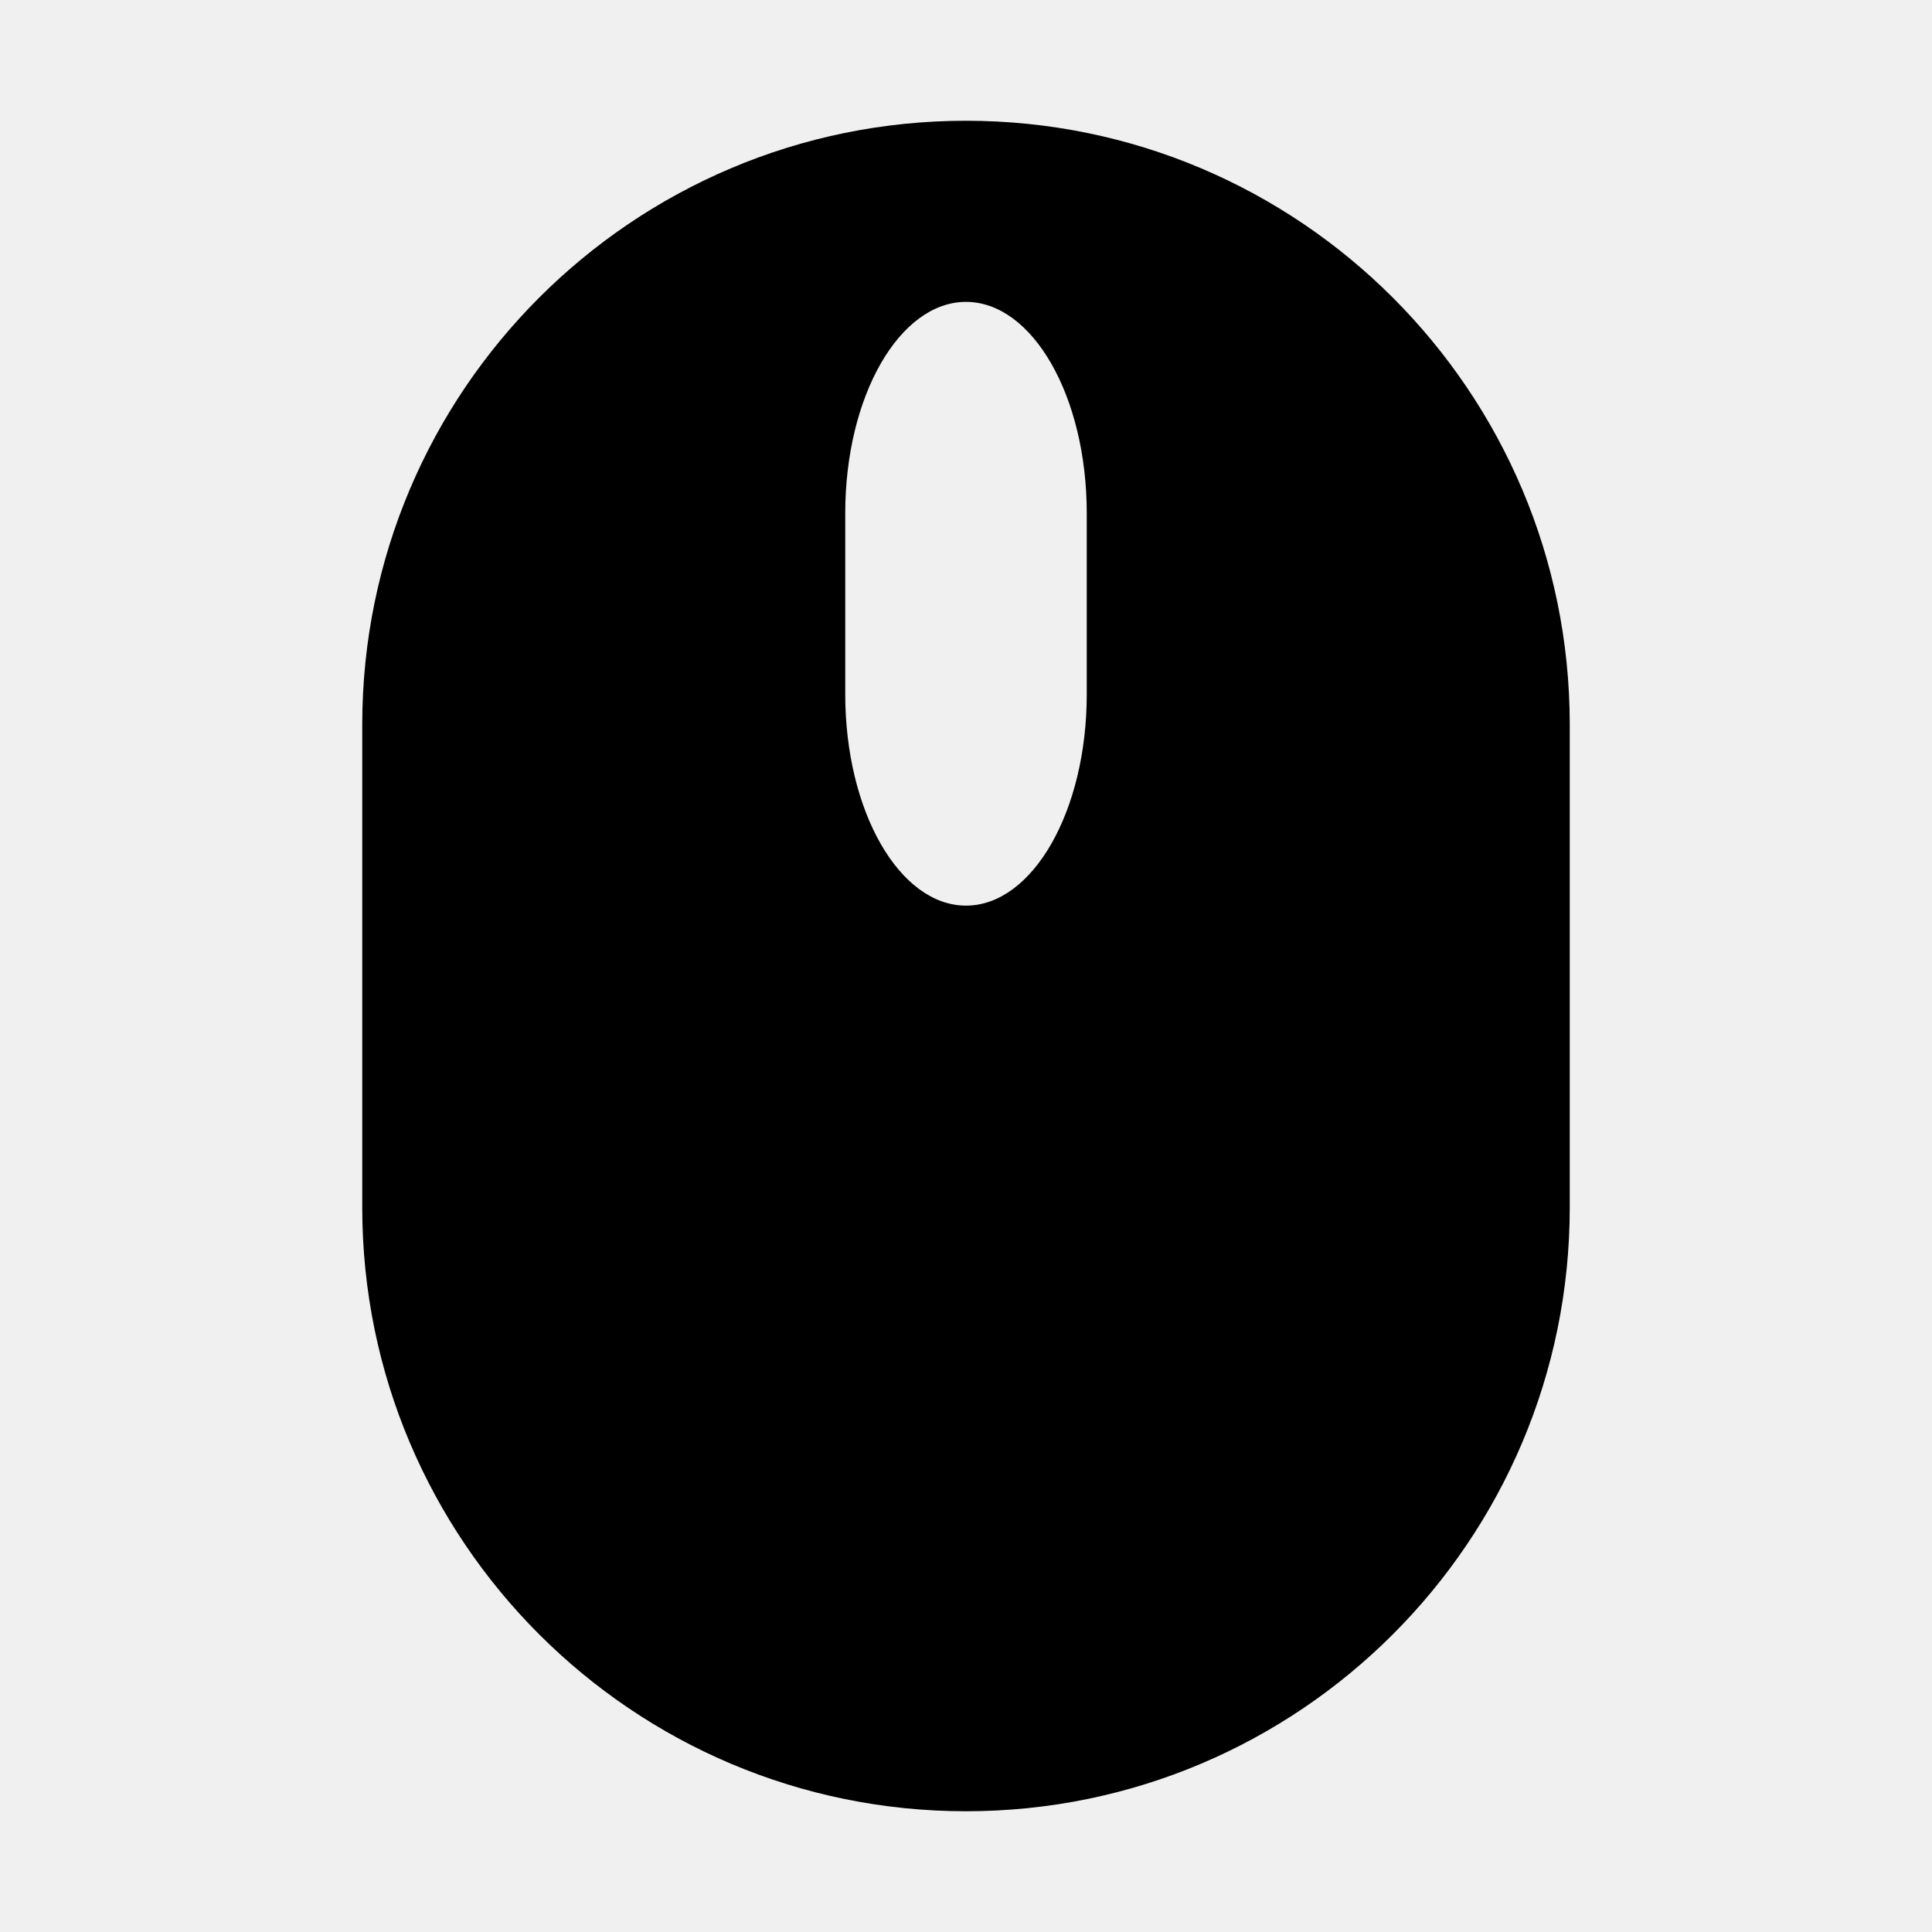
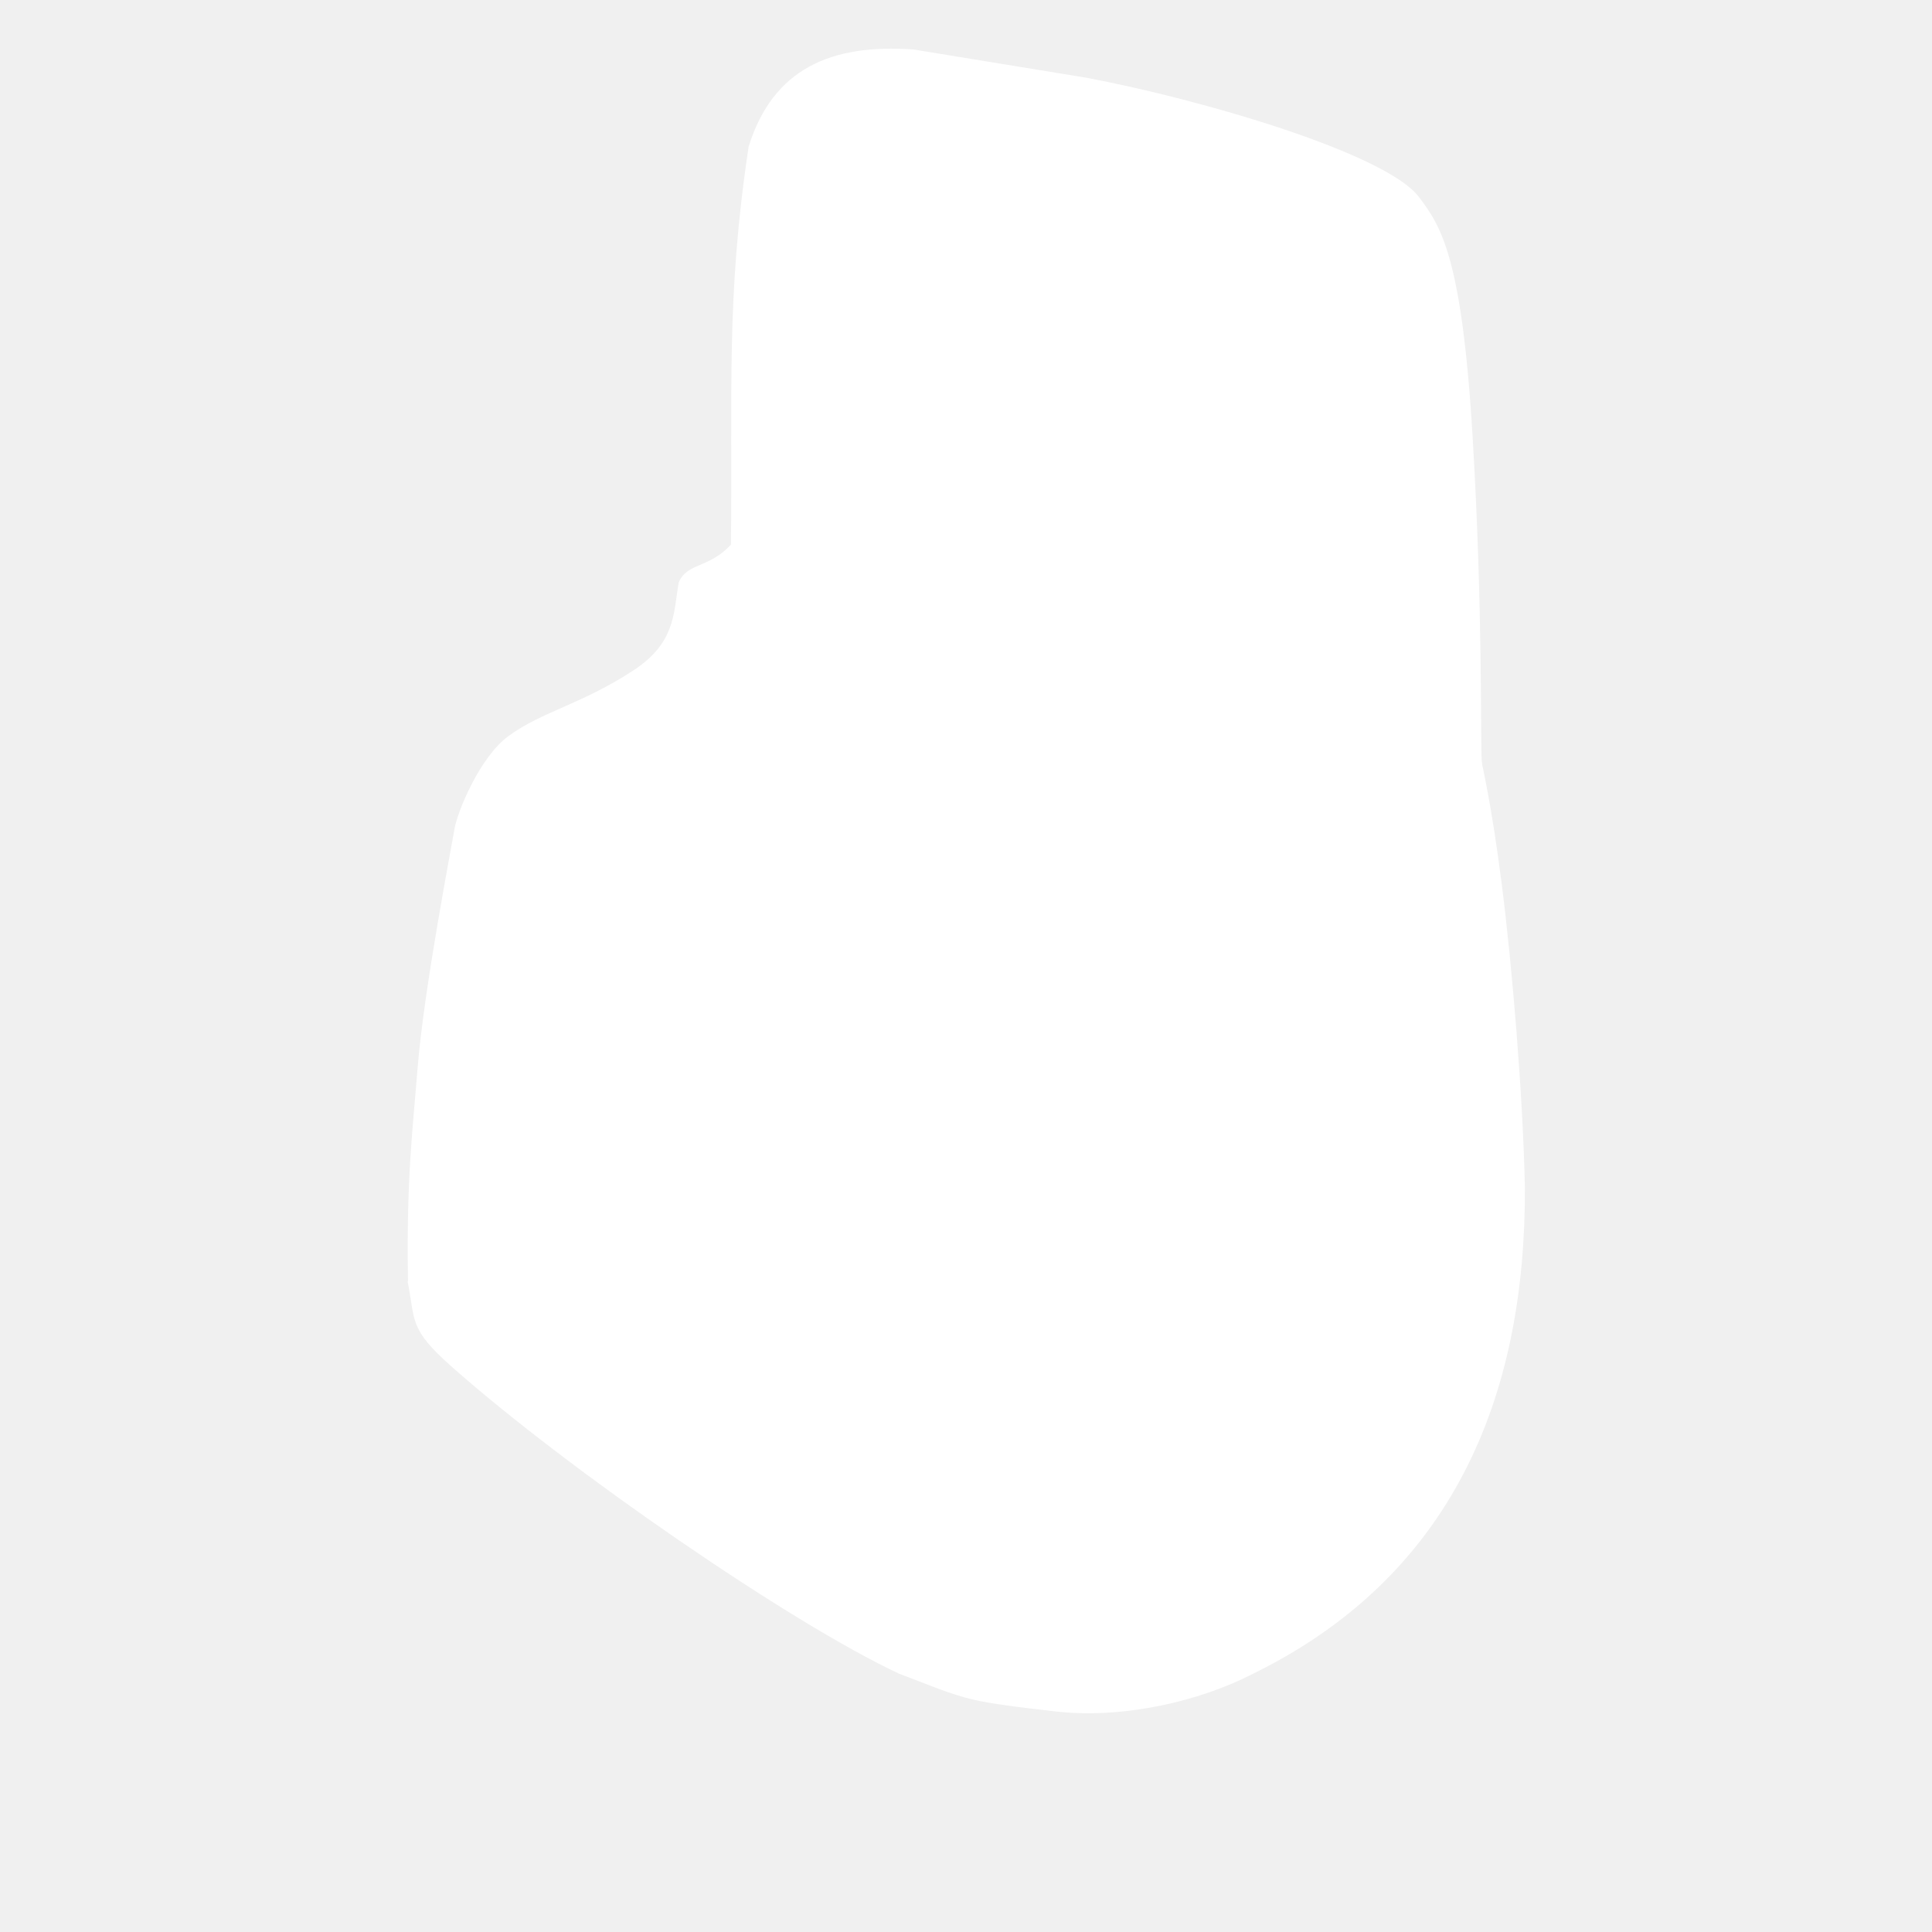
- <svg xmlns="http://www.w3.org/2000/svg" width="16" height="16" viewBox="0 0 16 16">
-   <path fill-rule="evenodd" d="M8 1C5.24 1 3 3.24 3 6v4c0 2.76 2.24 5 5 5s5-2.24 5-5V6C13 3.24 10.76 1 8 1Zm0 1.5c.55 0 1 .78 1 1.75v1.5c0 .97-.45 1.75-1 1.75s-1-.78-1-1.75v-1.5c0-.97.45-1.75 1-1.75Z" />
+ <svg xmlns="http://www.w3.org/2000/svg" width="16" height="16" viewBox="-19.644 3.288 119.491 119.491">
+   <g transform="translate(0,-179.2602)" fill="#ffffff">
+     <path id="body-bottom" d="m 5.567,261.81 c 0.496,2.471 0.056,2.903 2.738,5.277 7.227,6.398 20.922,15.825 27.652,18.974 1.86,0.695 2.587,1.041 4.032,1.462 1.22,0.355 3.11,0.587 5.663,0.876 4.324,0.49 9.01,-0.724 11.944,-2.205 12.629,-6.079 17.127,-17.286 17.072,-30.201 -0.117,-5.696 -0.785,-13.647 -1.42,-18.675 -0.635,-5.028 -1.27,-7.684 -1.27,-7.684 z" />
+     <path id="body-top" d="m 22.335,218.569 c -0.337,1.905 -0.172,3.727 -2.83,5.46 -3.201,2.087 -5.623,2.525 -7.695,4.039 -1.801,1.316 -3.182,4.732 -3.349,5.768 -0.167,1.036 -1.878,9.804 -2.279,14.782 -0.284,3.668 -0.701,6.706 -0.592,13.168 2.645,1.868 23.366,17.159 26.821,18.863 4.72,2.328 7.903,4.592 15.616,4.986 7.975,-0.03 16.227,-4.189 20.491,-11.156 4.077,-6.663 5.557,-15.428 5.153,-25.62 -0.367,-8.152 -1.566,-17.965 -1.666,-19.168 -0.1,-1.203 0.078,-9.428 -0.579,-20.27 -0.668,-11.025 -1.958,-12.892 -3.311,-14.688 -2.012,-2.672 -13.298,-6.004 -20.547,-7.373 l -10.723,-1.753 c -5.092,-0.358 -8.68,1.189 -10.186,6.002 -1.423,9.423 -0.981,15.244 -1.096,24.624 -1.38,1.493 -2.707,1.101 -3.226,2.337 z" />
+   </g>
</svg>
